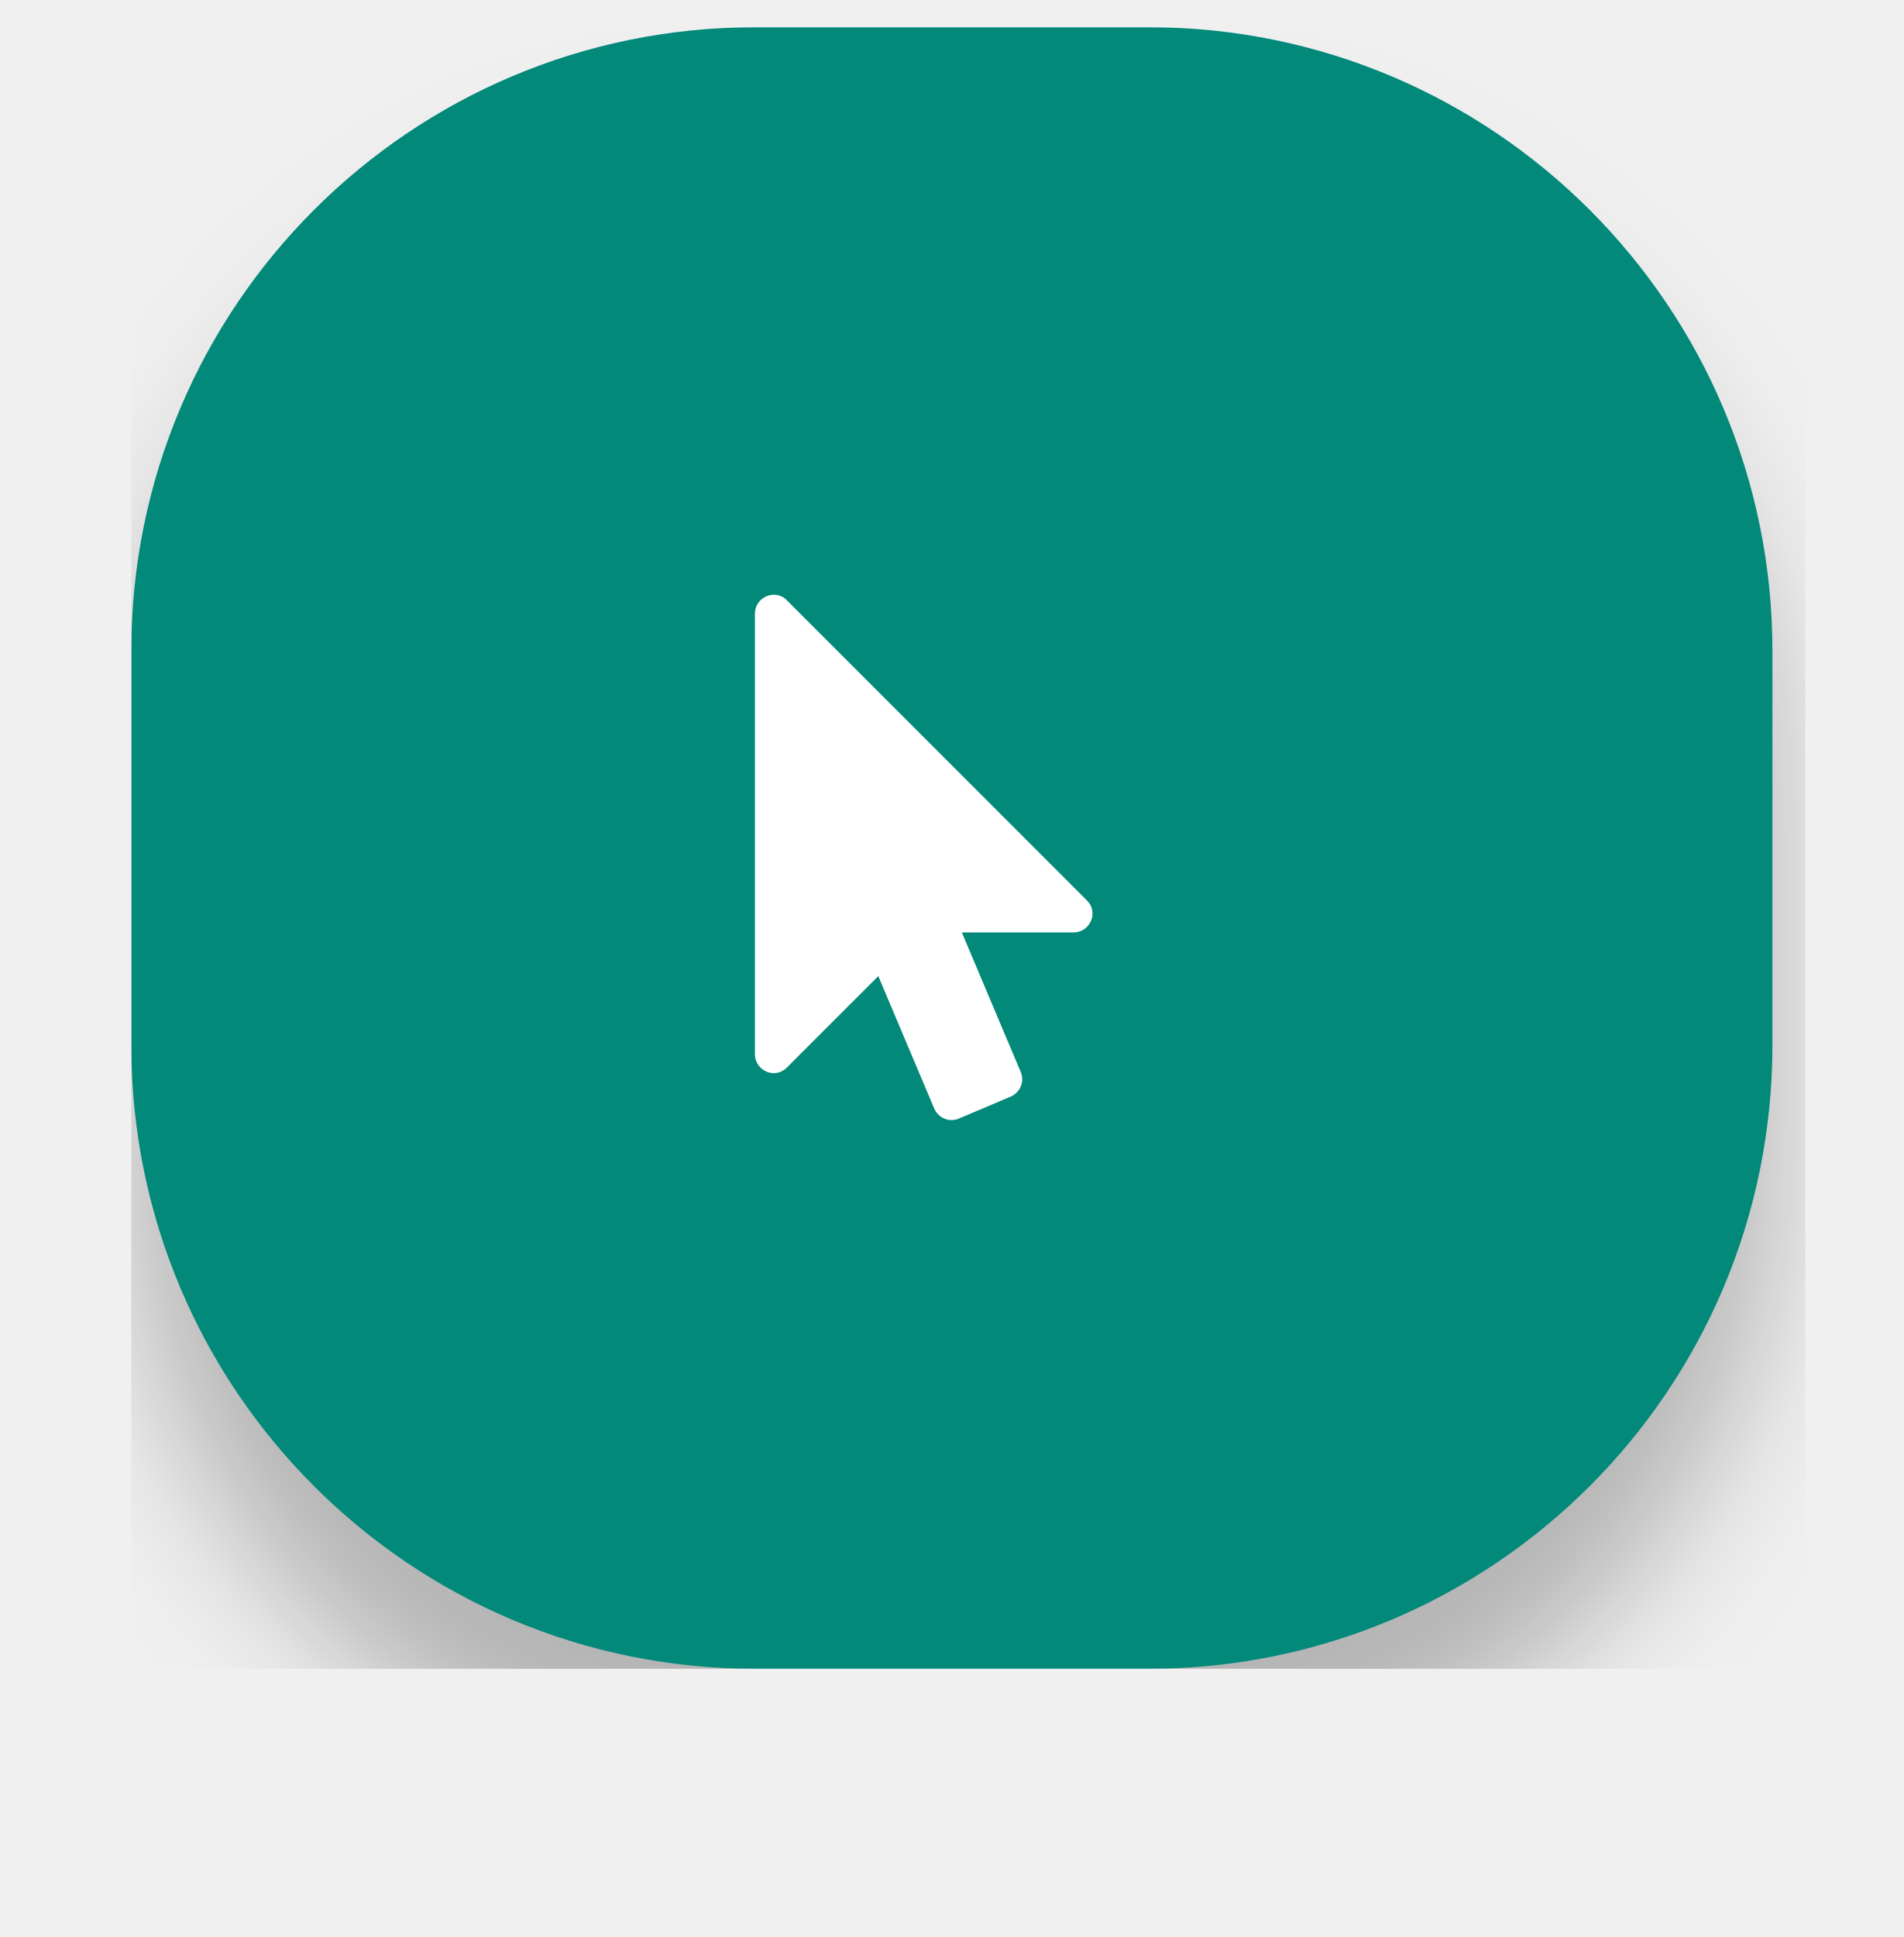
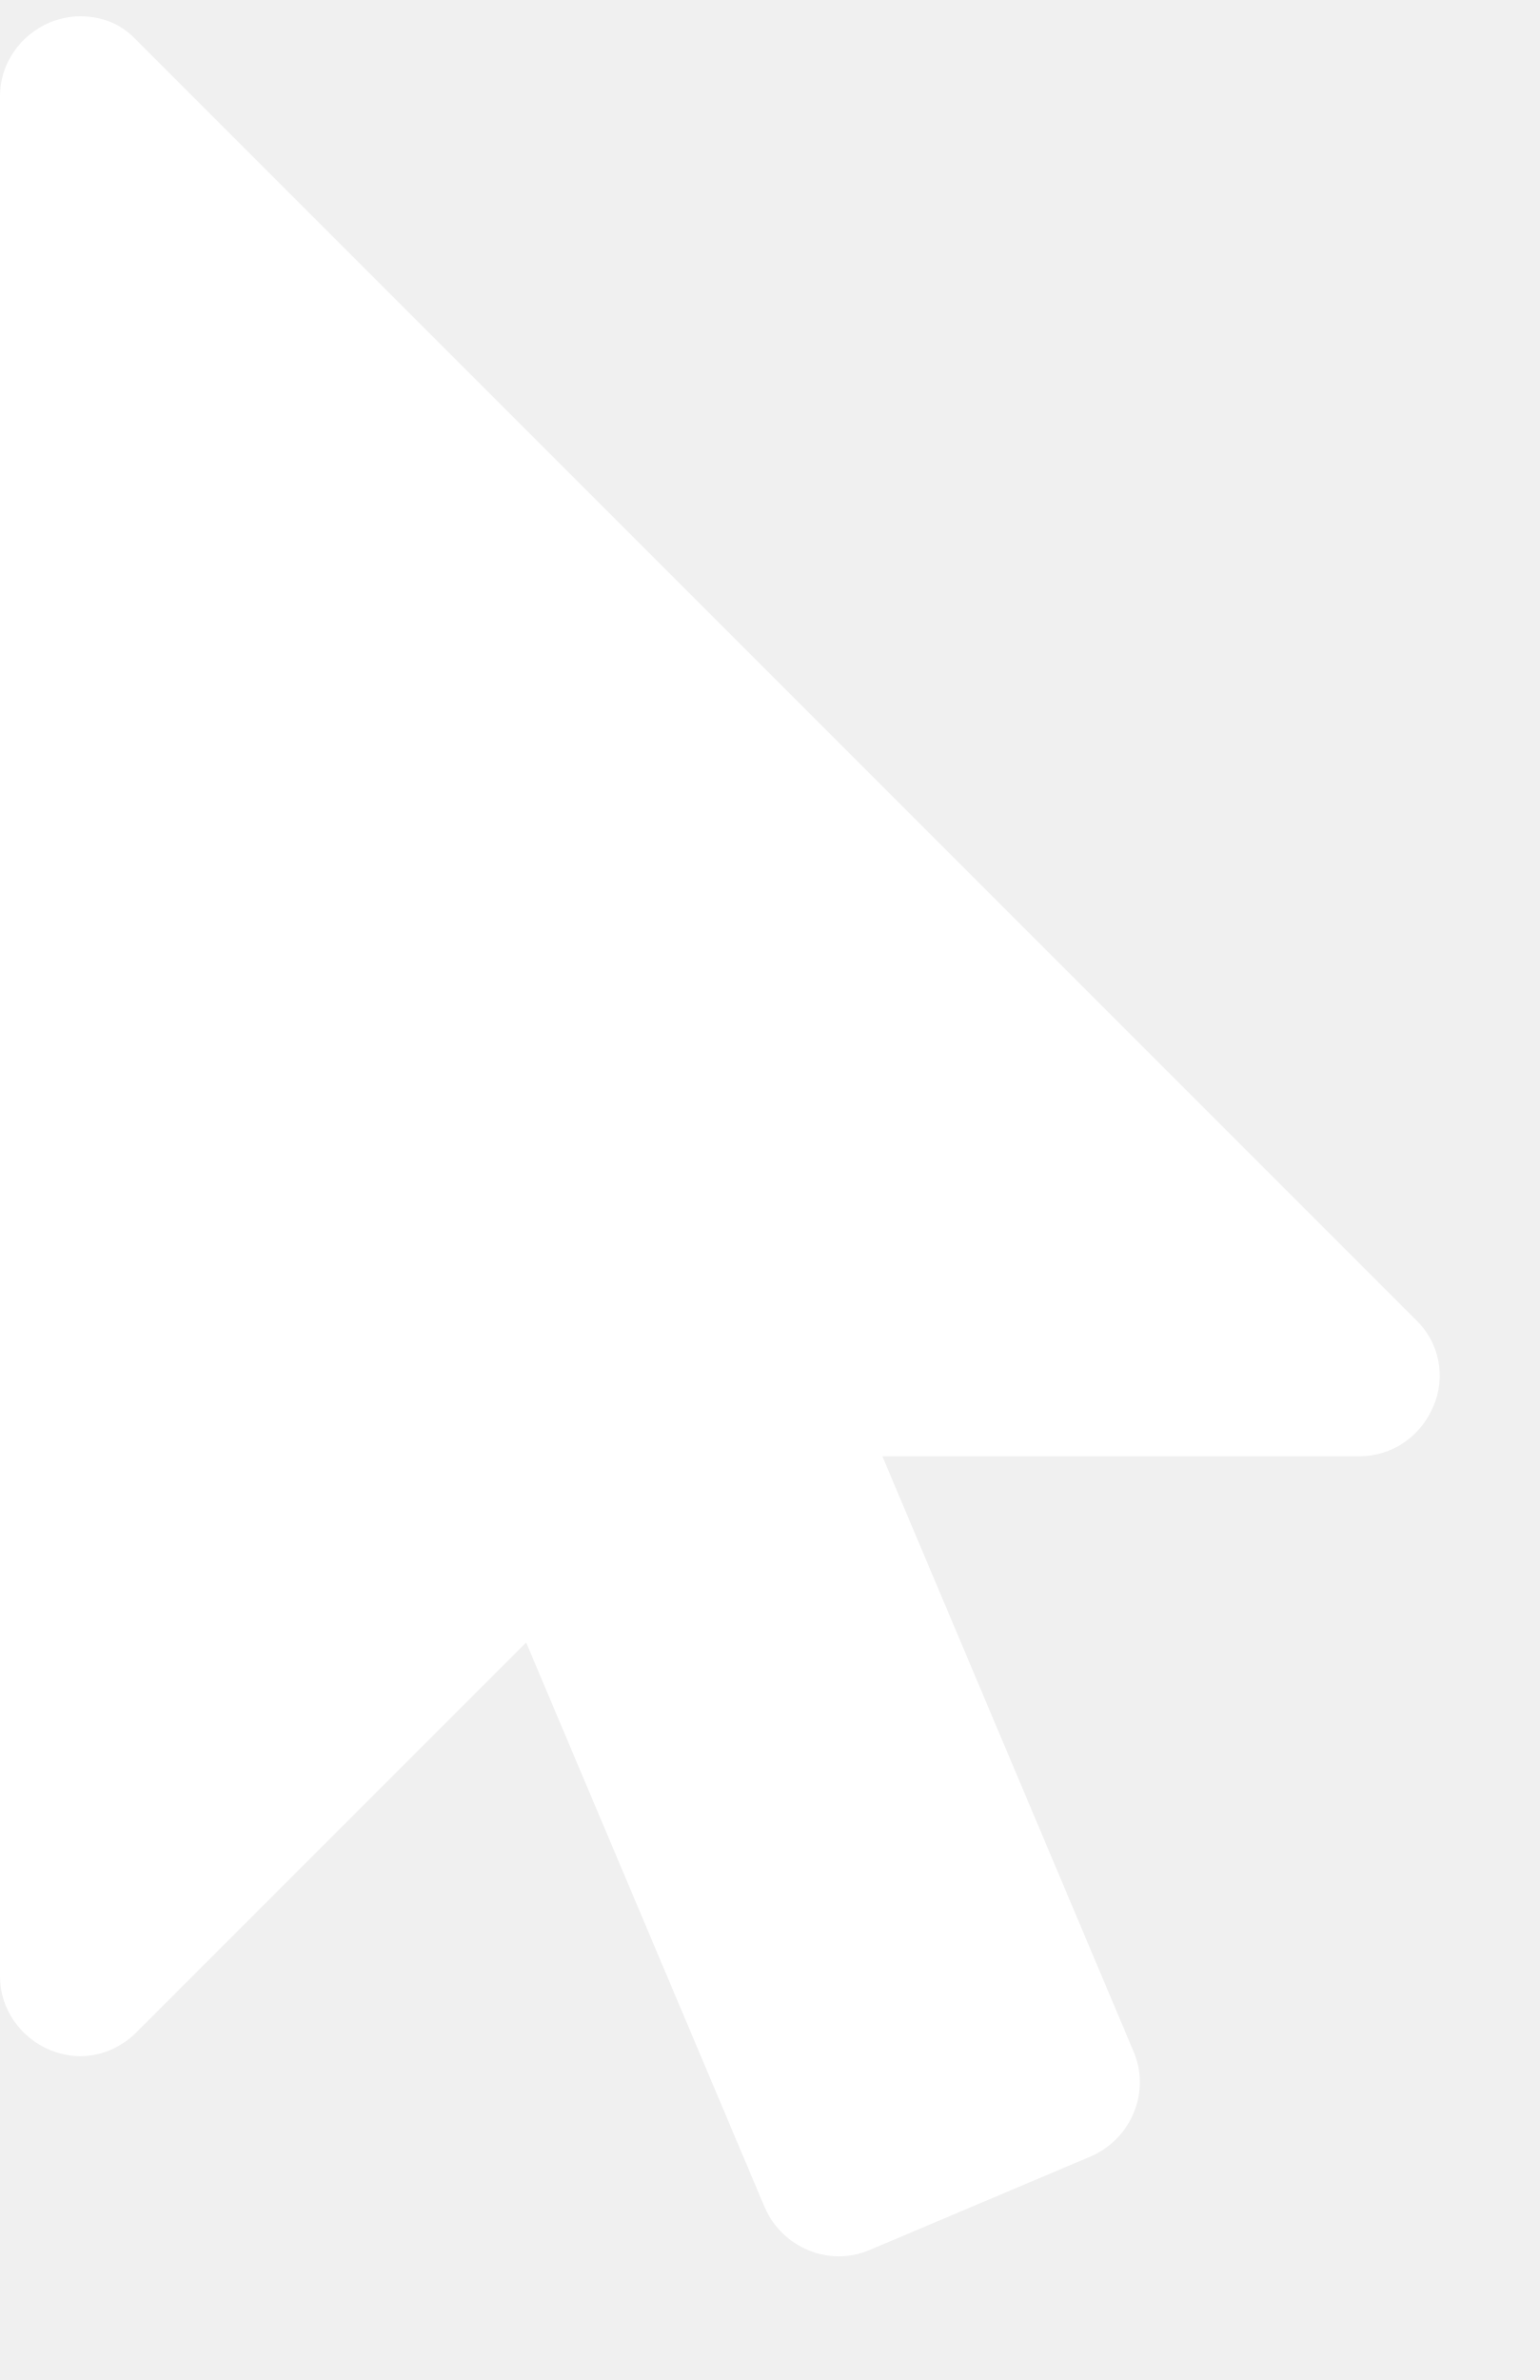
- <svg xmlns="http://www.w3.org/2000/svg" width="58" height="59" viewBox="0 0 58 59" fill="none">
-   <g clip-path="url(#clip0_5705_1547)" filter="url(#filter0_d_5705_1547)">
-     <rect x="4" y="0.83" width="50" height="50" rx="19" fill="#02897A" />
-     <path d="M33.116 27.428L23.973 18.285C23.866 18.169 23.723 18.116 23.571 18.116C23.5 18.116 23.42 18.134 23.357 18.16C23.143 18.25 23 18.455 23 18.687V32.116C23 32.348 23.143 32.553 23.357 32.643C23.42 32.669 23.5 32.687 23.571 32.687C23.723 32.687 23.866 32.625 23.973 32.518L26.759 29.732L28.464 33.768C28.589 34.053 28.92 34.196 29.214 34.071L30.795 33.401C31.08 33.276 31.223 32.946 31.098 32.651L29.304 28.401H32.714C32.946 28.401 33.152 28.259 33.241 28.044C33.33 27.839 33.286 27.589 33.116 27.428Z" fill="white" />
-   </g>
-   <defs>
-     <filter id="filter0_d_5705_1547" x="0" y="0.83" width="59" height="58" filterUnits="userSpaceOnUse" color-interpolation-filters="sRGB">
-       <feFlood flood-opacity="0" result="BackgroundImageFix" />
-       <feColorMatrix in="SourceAlpha" type="matrix" values="0 0 0 0 0 0 0 0 0 0 0 0 0 0 0 0 0 0 127 0" result="hardAlpha" />
-       <feOffset dy="4" />
-       <feGaussianBlur stdDeviation="2" />
-       <feColorMatrix type="matrix" values="0 0 0 0 0 0 0 0 0 0 0 0 0 0 0 0 0 0 0.25 0" />
-       <feBlend mode="normal" in2="BackgroundImageFix" result="effect1_dropShadow_5705_1547" />
-       <feBlend mode="normal" in="SourceGraphic" in2="effect1_dropShadow_5705_1547" result="shape" />
-     </filter>
-     <clipPath id="clip0_5705_1547">
-       <rect width="51" height="50" fill="white" transform="translate(4 0.830078)" />
-     </clipPath>
-   </defs>
+ <svg xmlns="http://www.w3.org/2000/svg" width="11" height="17" viewBox="0 0 11 17" fill="none">
+   <path d="M10.116 9.428L0.973 0.285C0.866 0.169 0.723 0.116 0.571 0.116C0.5 0.116 0.42 0.134 0.357 0.16C0.143 0.25 0 0.455 0 0.687V14.116C0 14.348 0.143 14.553 0.357 14.643C0.42 14.669 0.5 14.687 0.571 14.687C0.723 14.687 0.866 14.625 0.973 14.518L3.759 11.732L5.464 15.768C5.589 16.053 5.92 16.196 6.214 16.071L7.795 15.402C8.08 15.277 8.223 14.946 8.098 14.652L6.304 10.402H9.714C9.946 10.402 10.152 10.259 10.241 10.044C10.33 9.839 10.286 9.589 10.116 9.428Z" fill="white" />
</svg>
